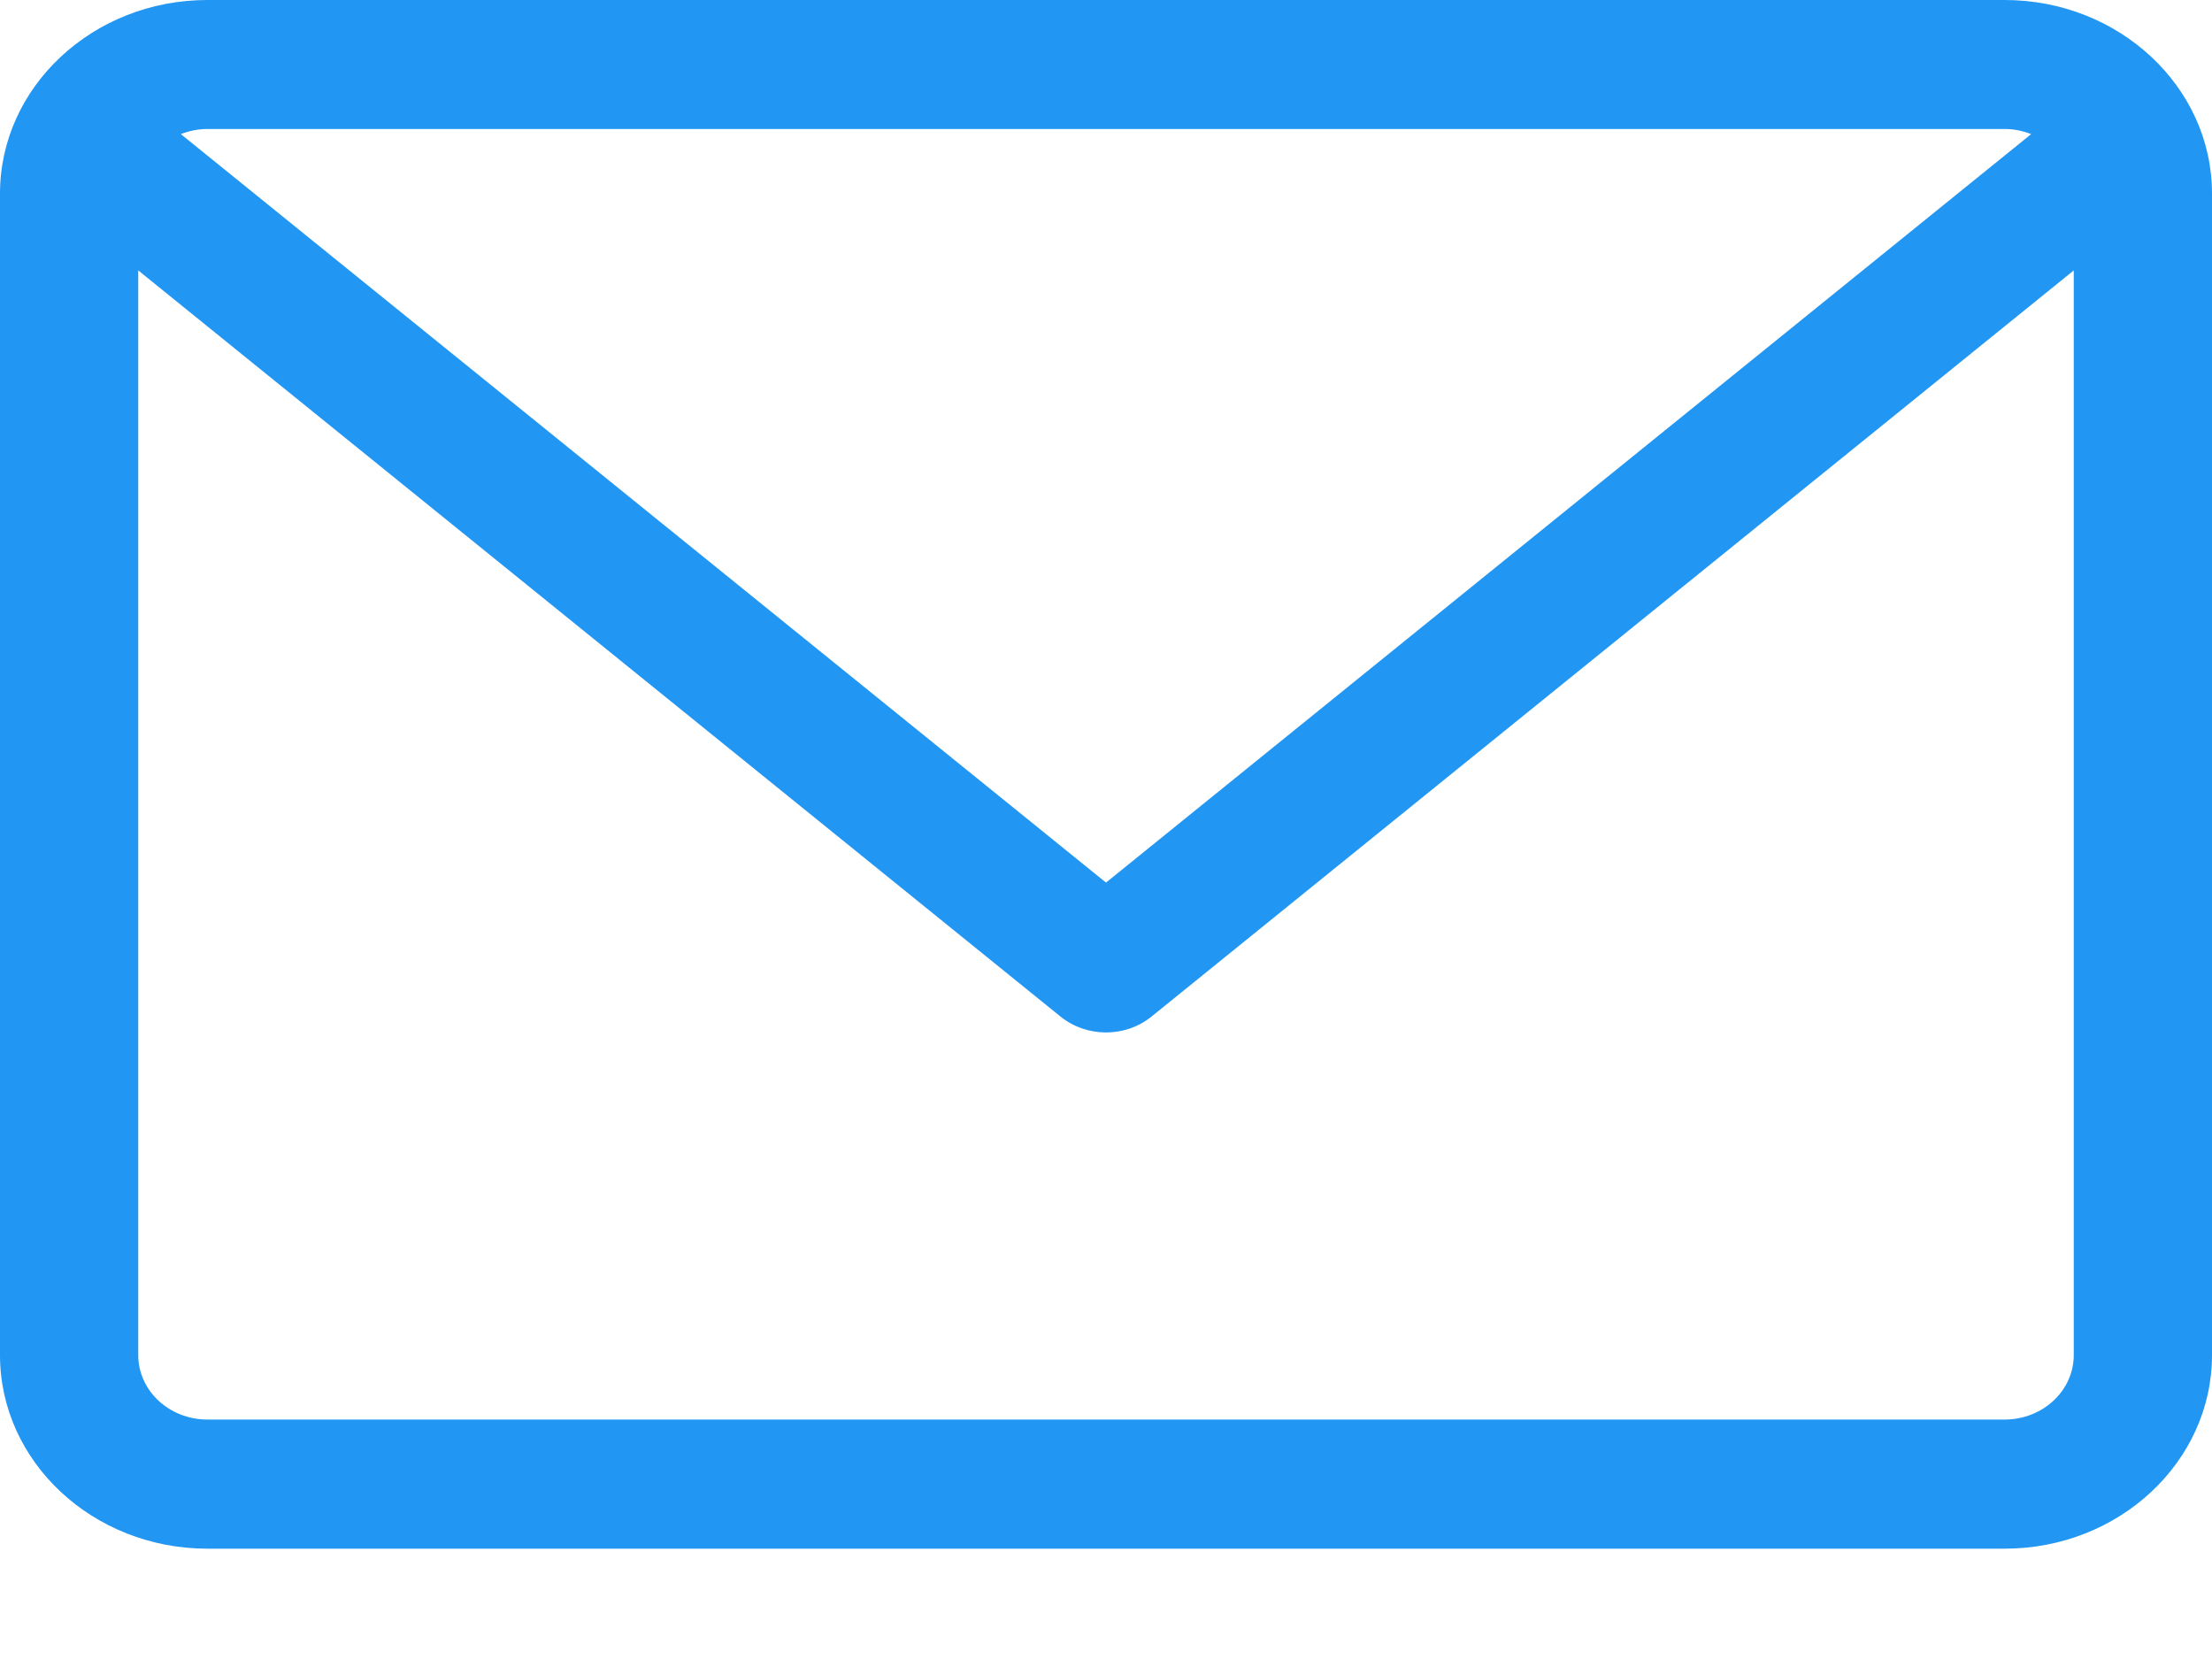
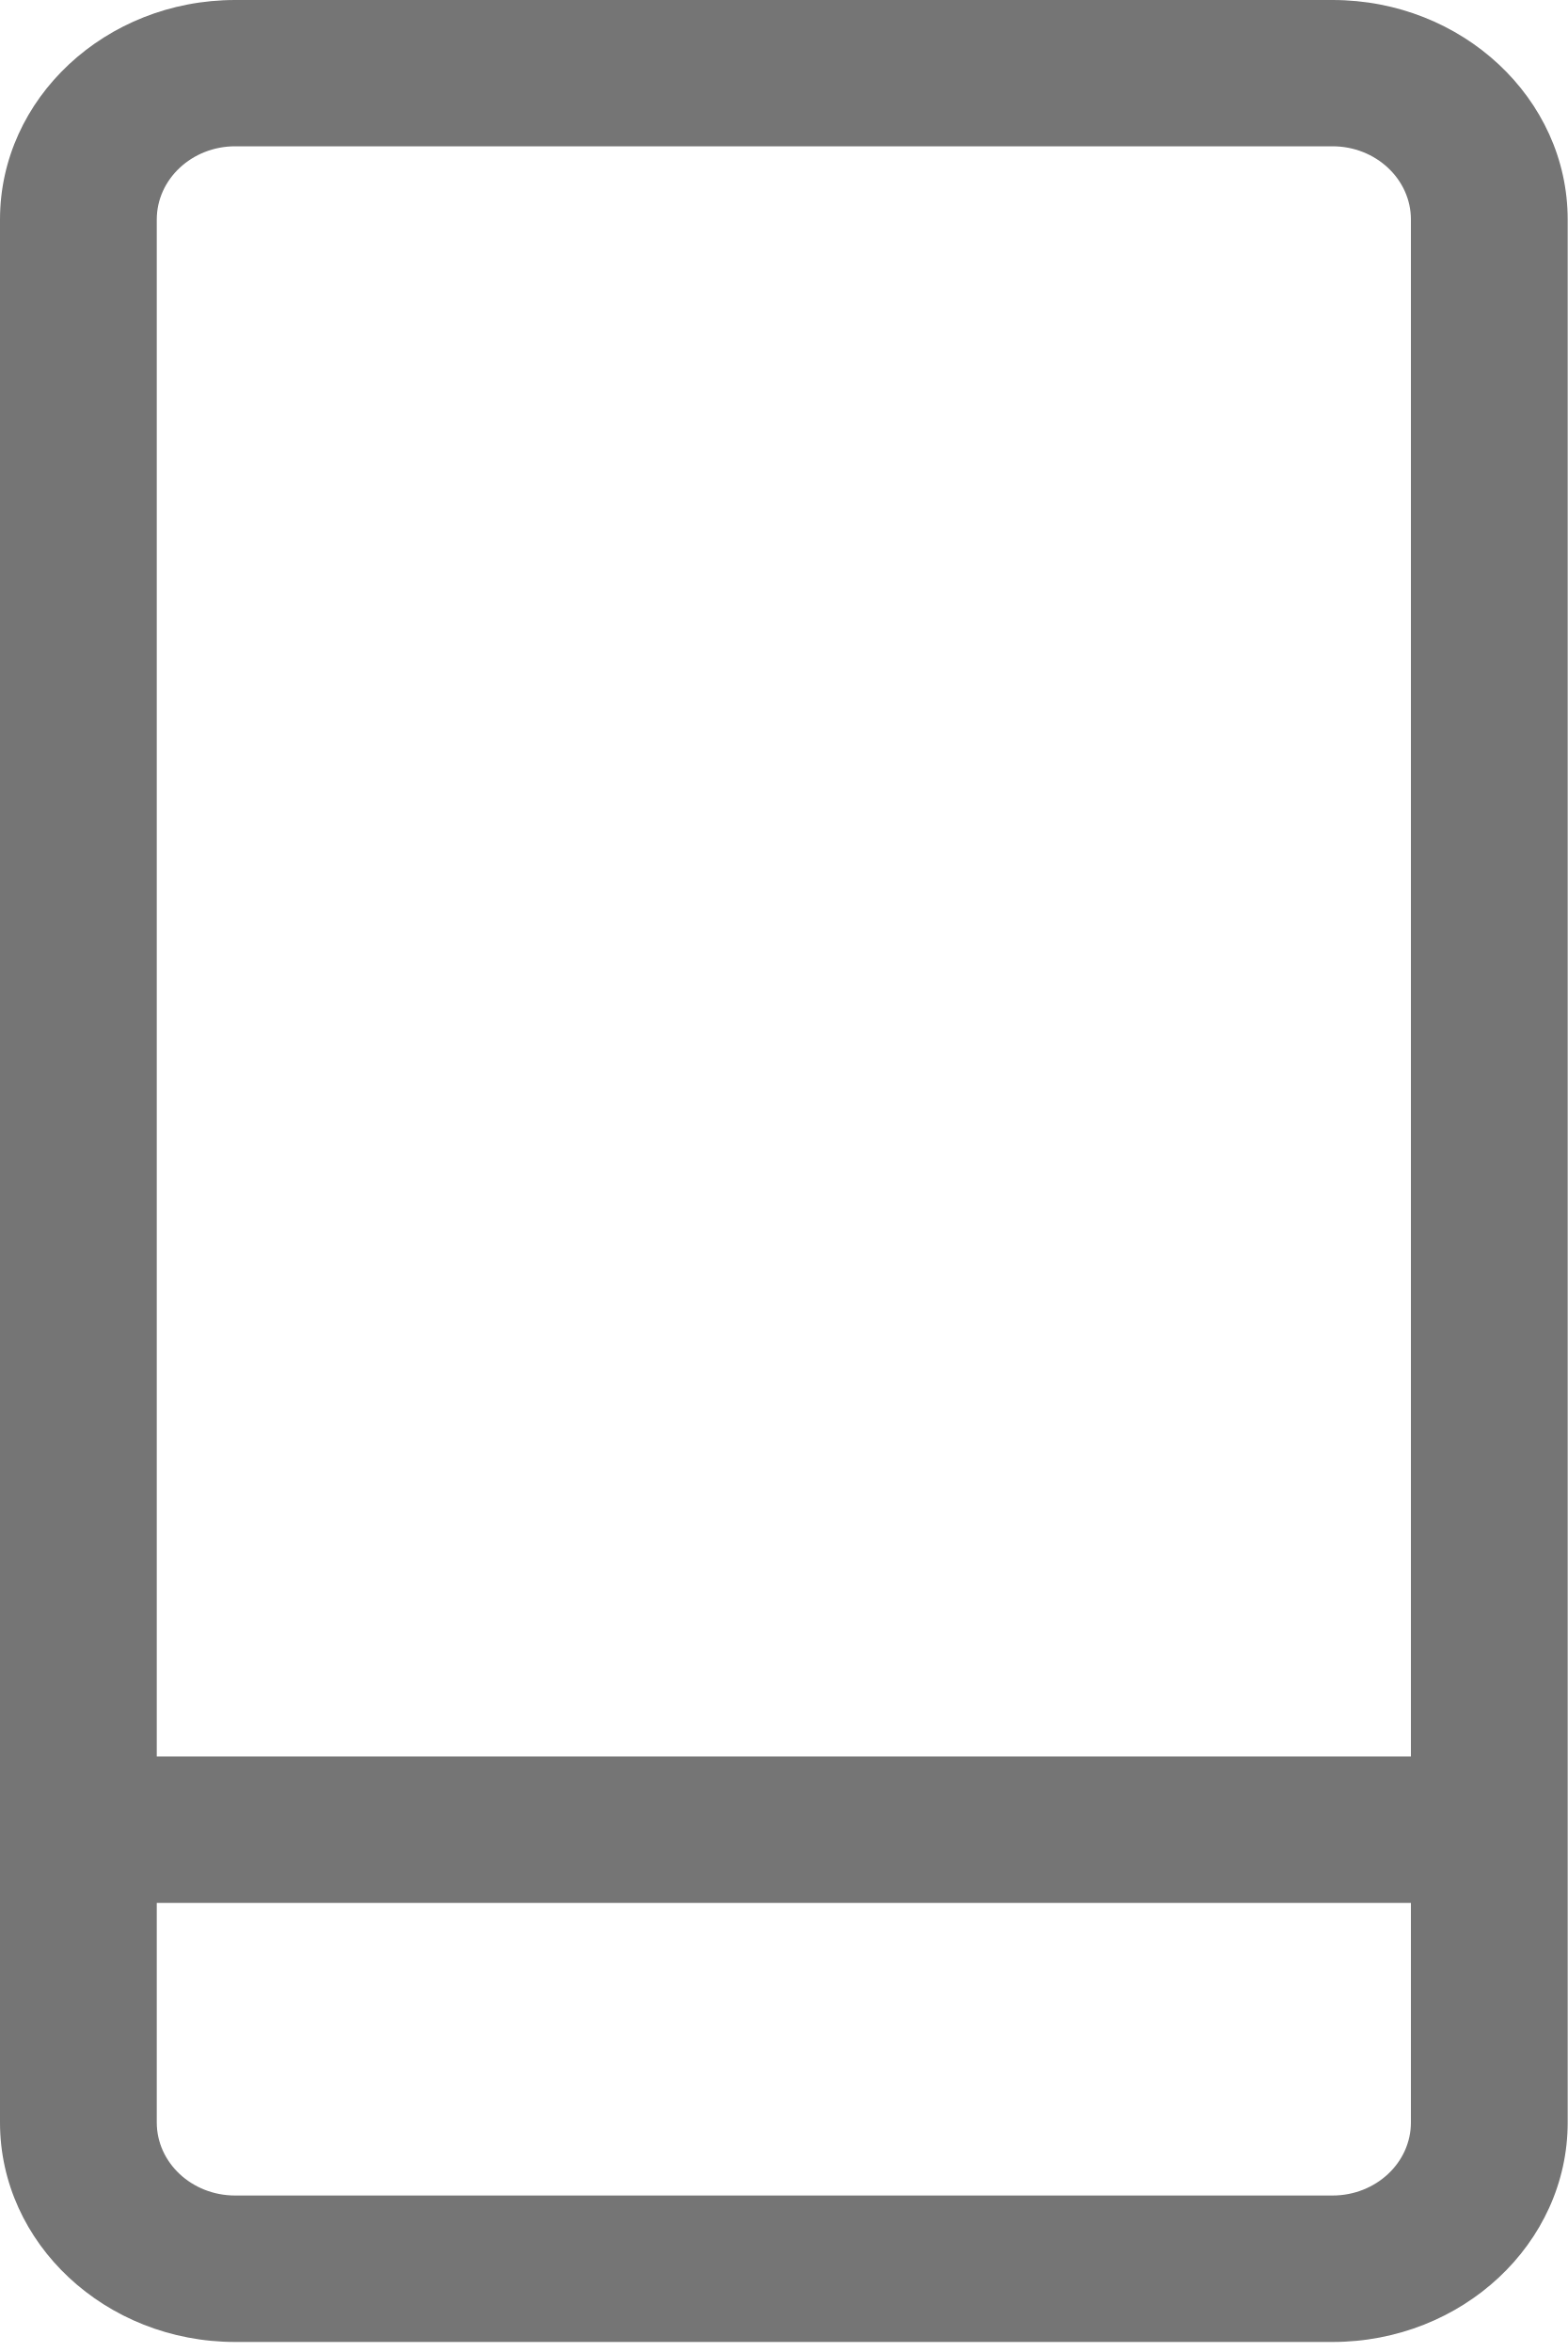
- <svg xmlns="http://www.w3.org/2000/svg" width="16" height="12" viewBox="0 0 16 12" fill="none">
-   <path d="M14.5 0H1.5C0.673 0 0 0.628 0 1.4V9.802C0 10.574 0.673 11.202 1.5 11.202H14.5C15.327 11.202 16 10.574 16 9.802V1.4C16 0.628 15.327 0 14.5 0ZM14.5 0.933C14.568 0.933 14.633 0.947 14.692 0.97L8 6.384L1.308 0.97C1.367 0.947 1.432 0.933 1.5 0.933H14.5ZM14.5 10.268H1.5C1.224 10.268 1 10.059 1 9.802V1.956L7.672 7.354C7.767 7.43 7.883 7.468 8 7.468C8.117 7.468 8.233 7.43 8.328 7.354L15 1.956V9.802C15 10.059 14.776 10.268 14.5 10.268Z" fill="#2196F3" />
+ <svg xmlns="http://www.w3.org/2000/svg" width="10" height="15" viewBox="0 0 10 15" fill="none">
+   <path d="M8.5 0H1.5C0.673 0 0 0.628 0 1.4V13.536C0 14.308 0.673 14.936 1.5 14.936H8.5C9.327 14.936 10 14.308 10 13.536V1.4C10 0.628 9.327 0 8.5 0ZM1.5 0.933H8.5C8.776 0.933 9 1.143 9 1.4V11.202H1V1.4C1 1.143 1.224 0.933 1.5 0.933ZM8.5 14.002H1.5C1.224 14.002 1 13.793 1 13.536V12.136H9V13.536C9 13.793 8.776 14.002 8.5 14.002Z" fill="#757575" />
</svg>
